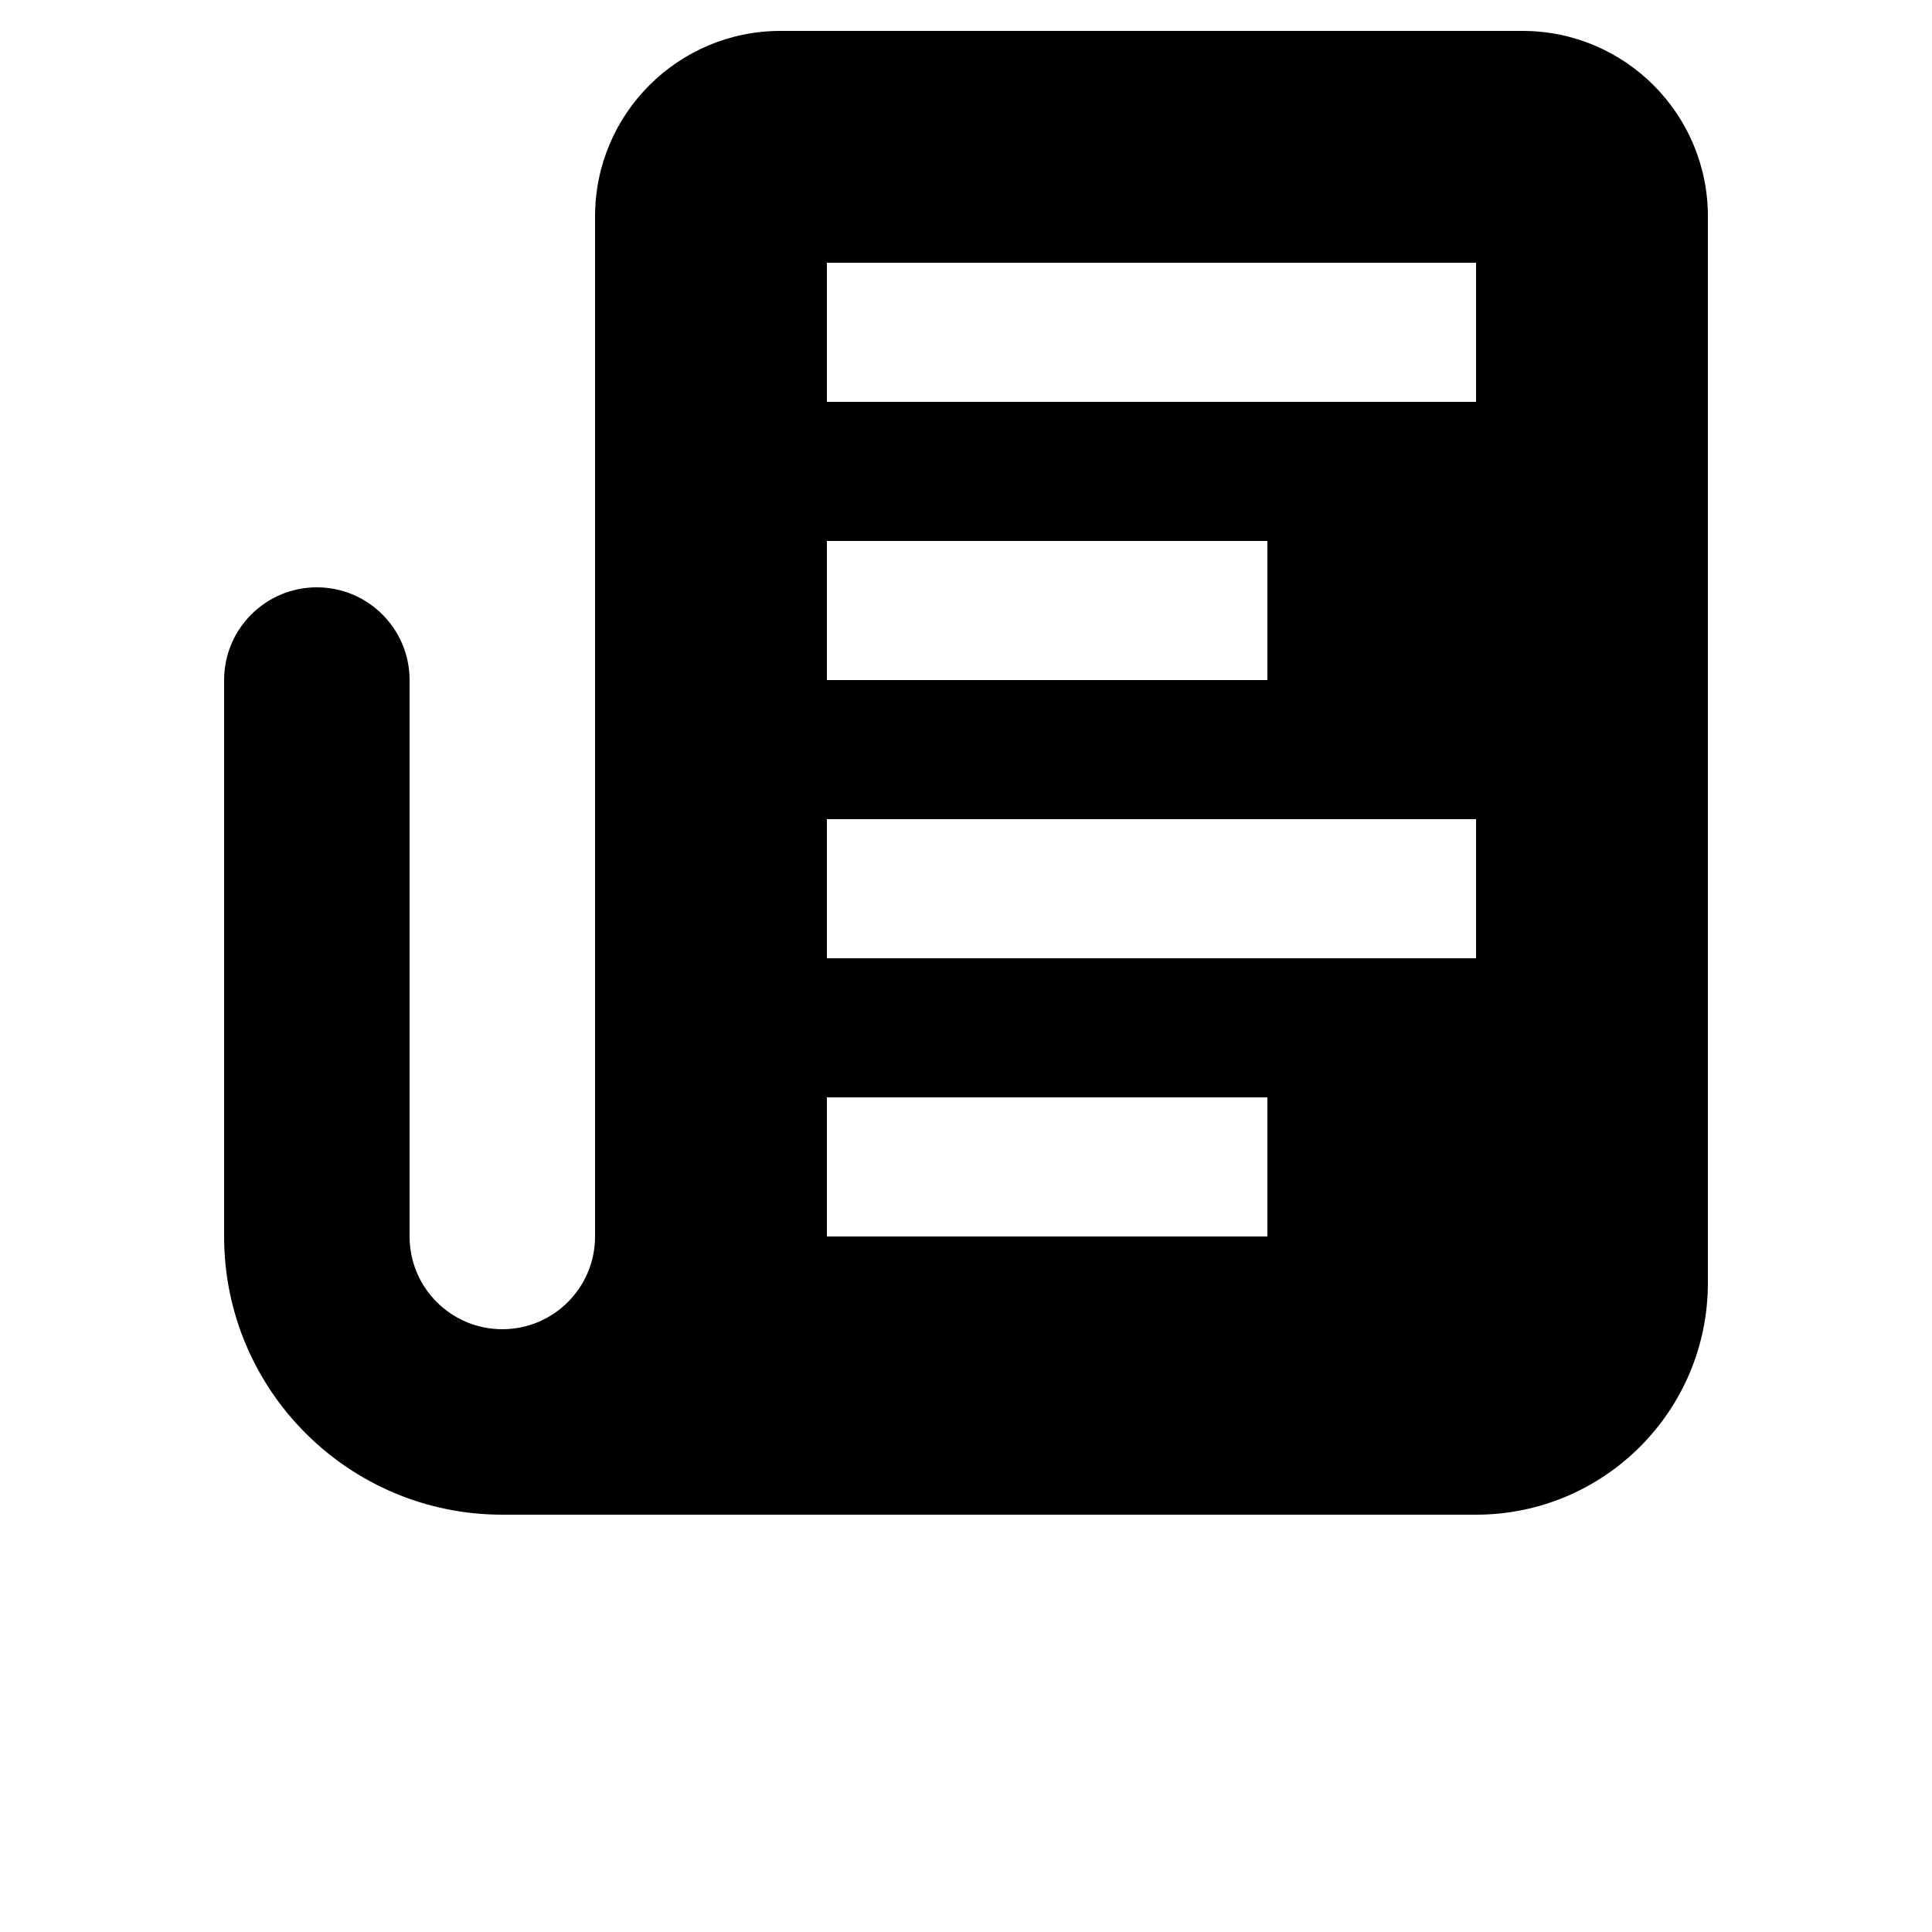
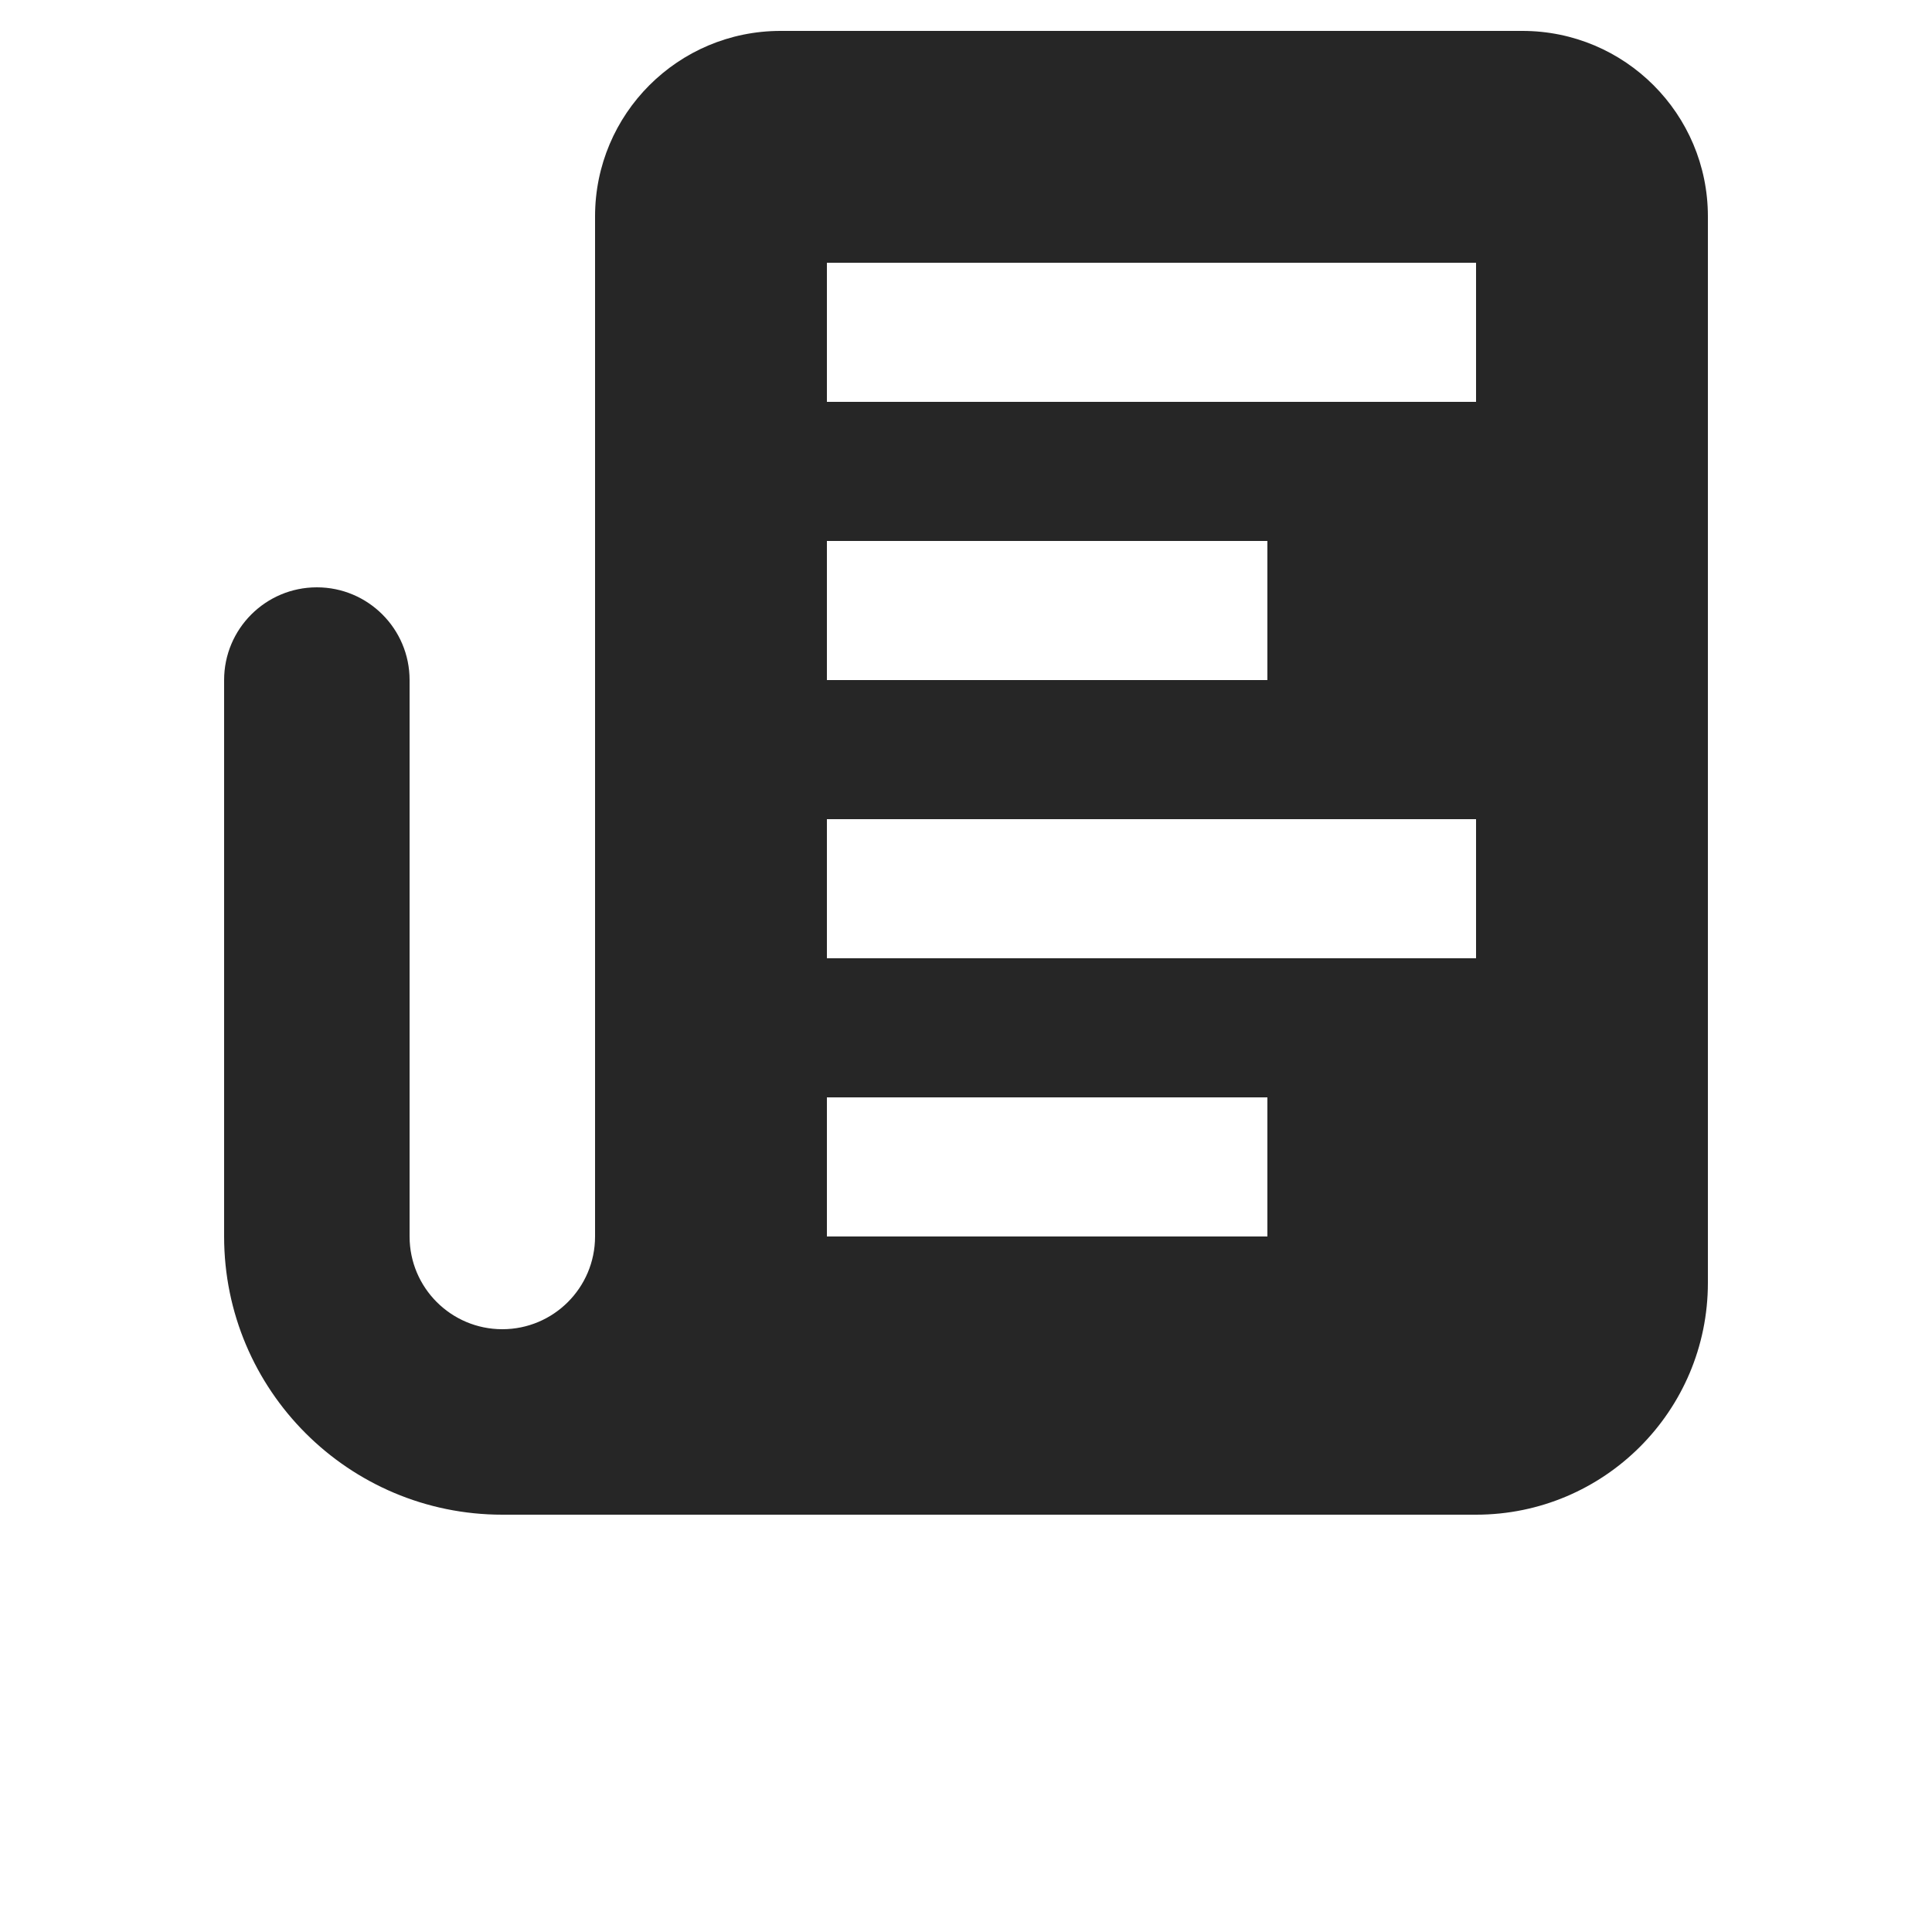
<svg xmlns="http://www.w3.org/2000/svg" version="1.1" id="Layer_1" x="0px" y="0px" width="500px" height="500px" viewBox="0 0 500 500" enable-background="new 0 0 500 500" xml:space="preserve">
-   <path d="M394,8H202c-26.51,0-48,21.49-48,48v264c0,13.255-10.745,24-24,24l0,0c-13.255,0-24-10.745-24-24V176  c0-13.255-10.745-24-24-24l0,0c-13.255,0-24,10.745-24,24v144c0,39.766,32.235,72,72,72h252c33.137,0,60-26.863,60-60l0,0V56  C442,29.49,420.51,8,394,8z M328,320H214v-36h114V320z M382,248H214v-36h168V248z M328,176H214v-36h114V176z M382,104H214V68h168  V104z" />
+   <path fill="#262626" d="M394,8H202c-26.51,0-48,21.49-48,48v264c0,13.255-10.745,24-24,24l0,0c-13.255,0-24-10.745-24-24V176  c0-13.255-10.745-24-24-24l0,0c-13.255,0-24,10.745-24,24v144c0,39.766,32.235,72,72,72h252c33.137,0,60-26.863,60-60l0,0V56  C442,29.49,420.51,8,394,8z M328,320H214v-36h114V320z M382,248H214v-36h168V248z M328,176H214v-36h114V176z M382,104H214V68h168  V104z" />
</svg>
